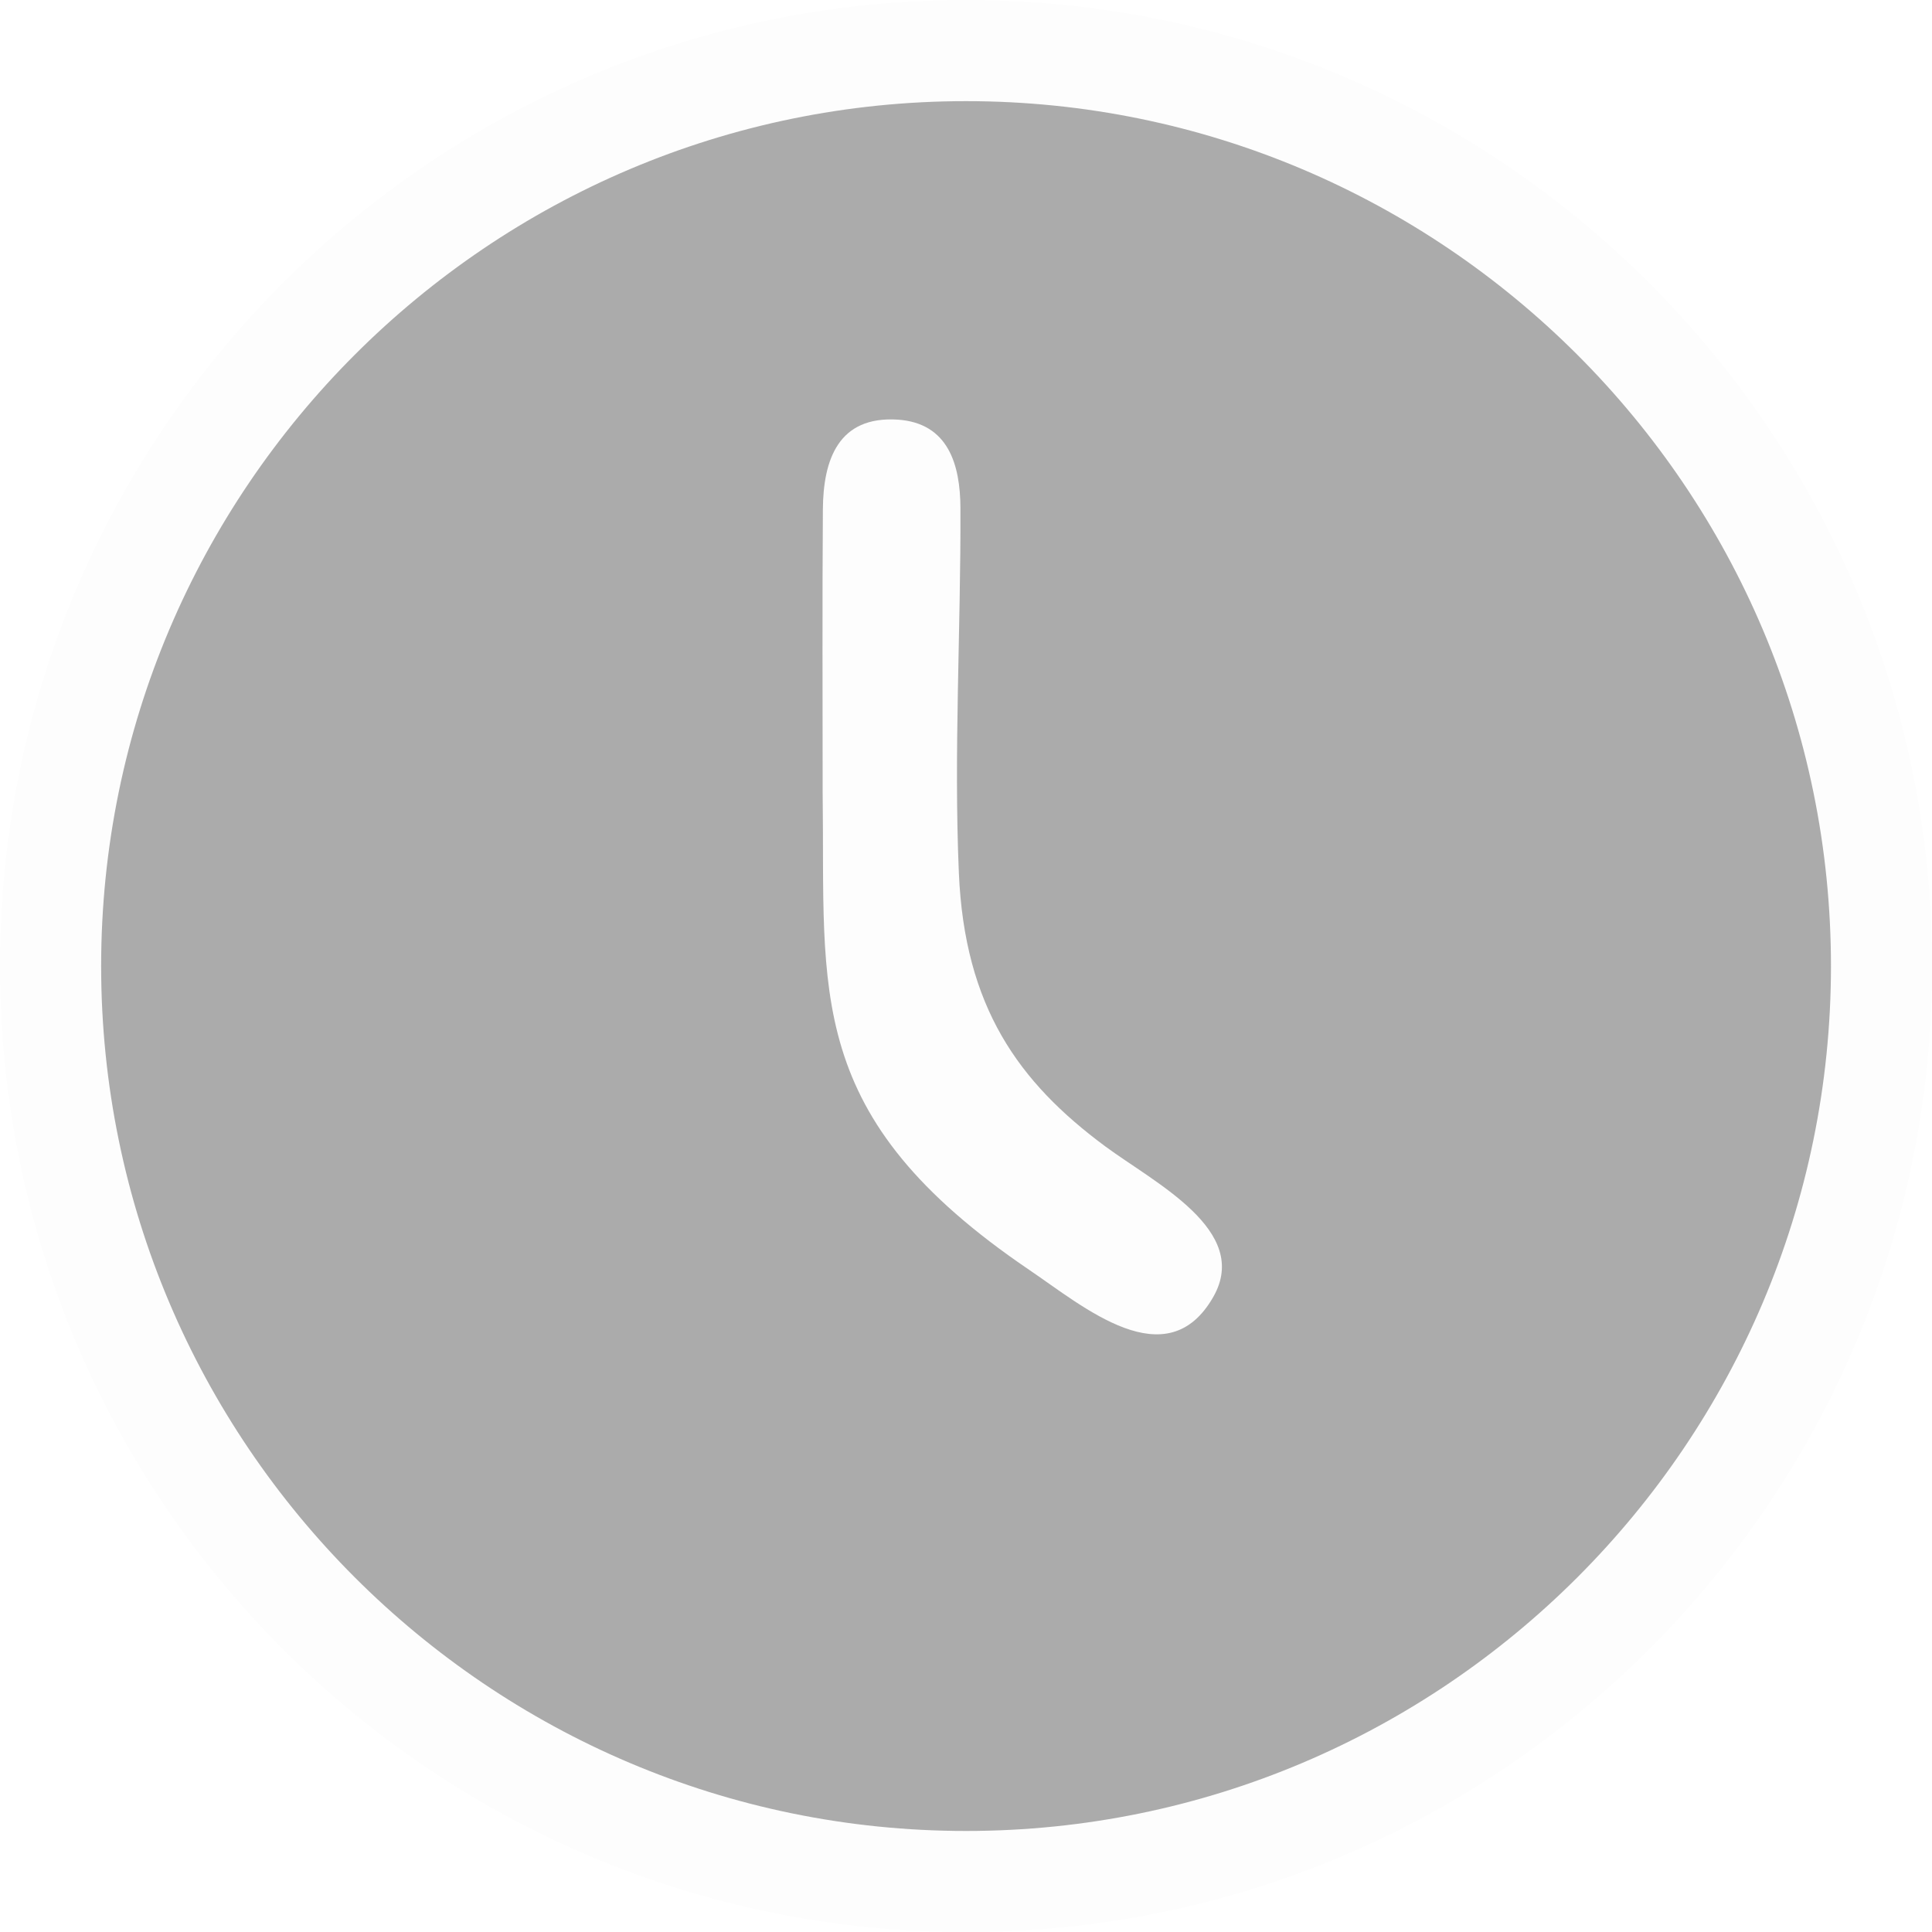
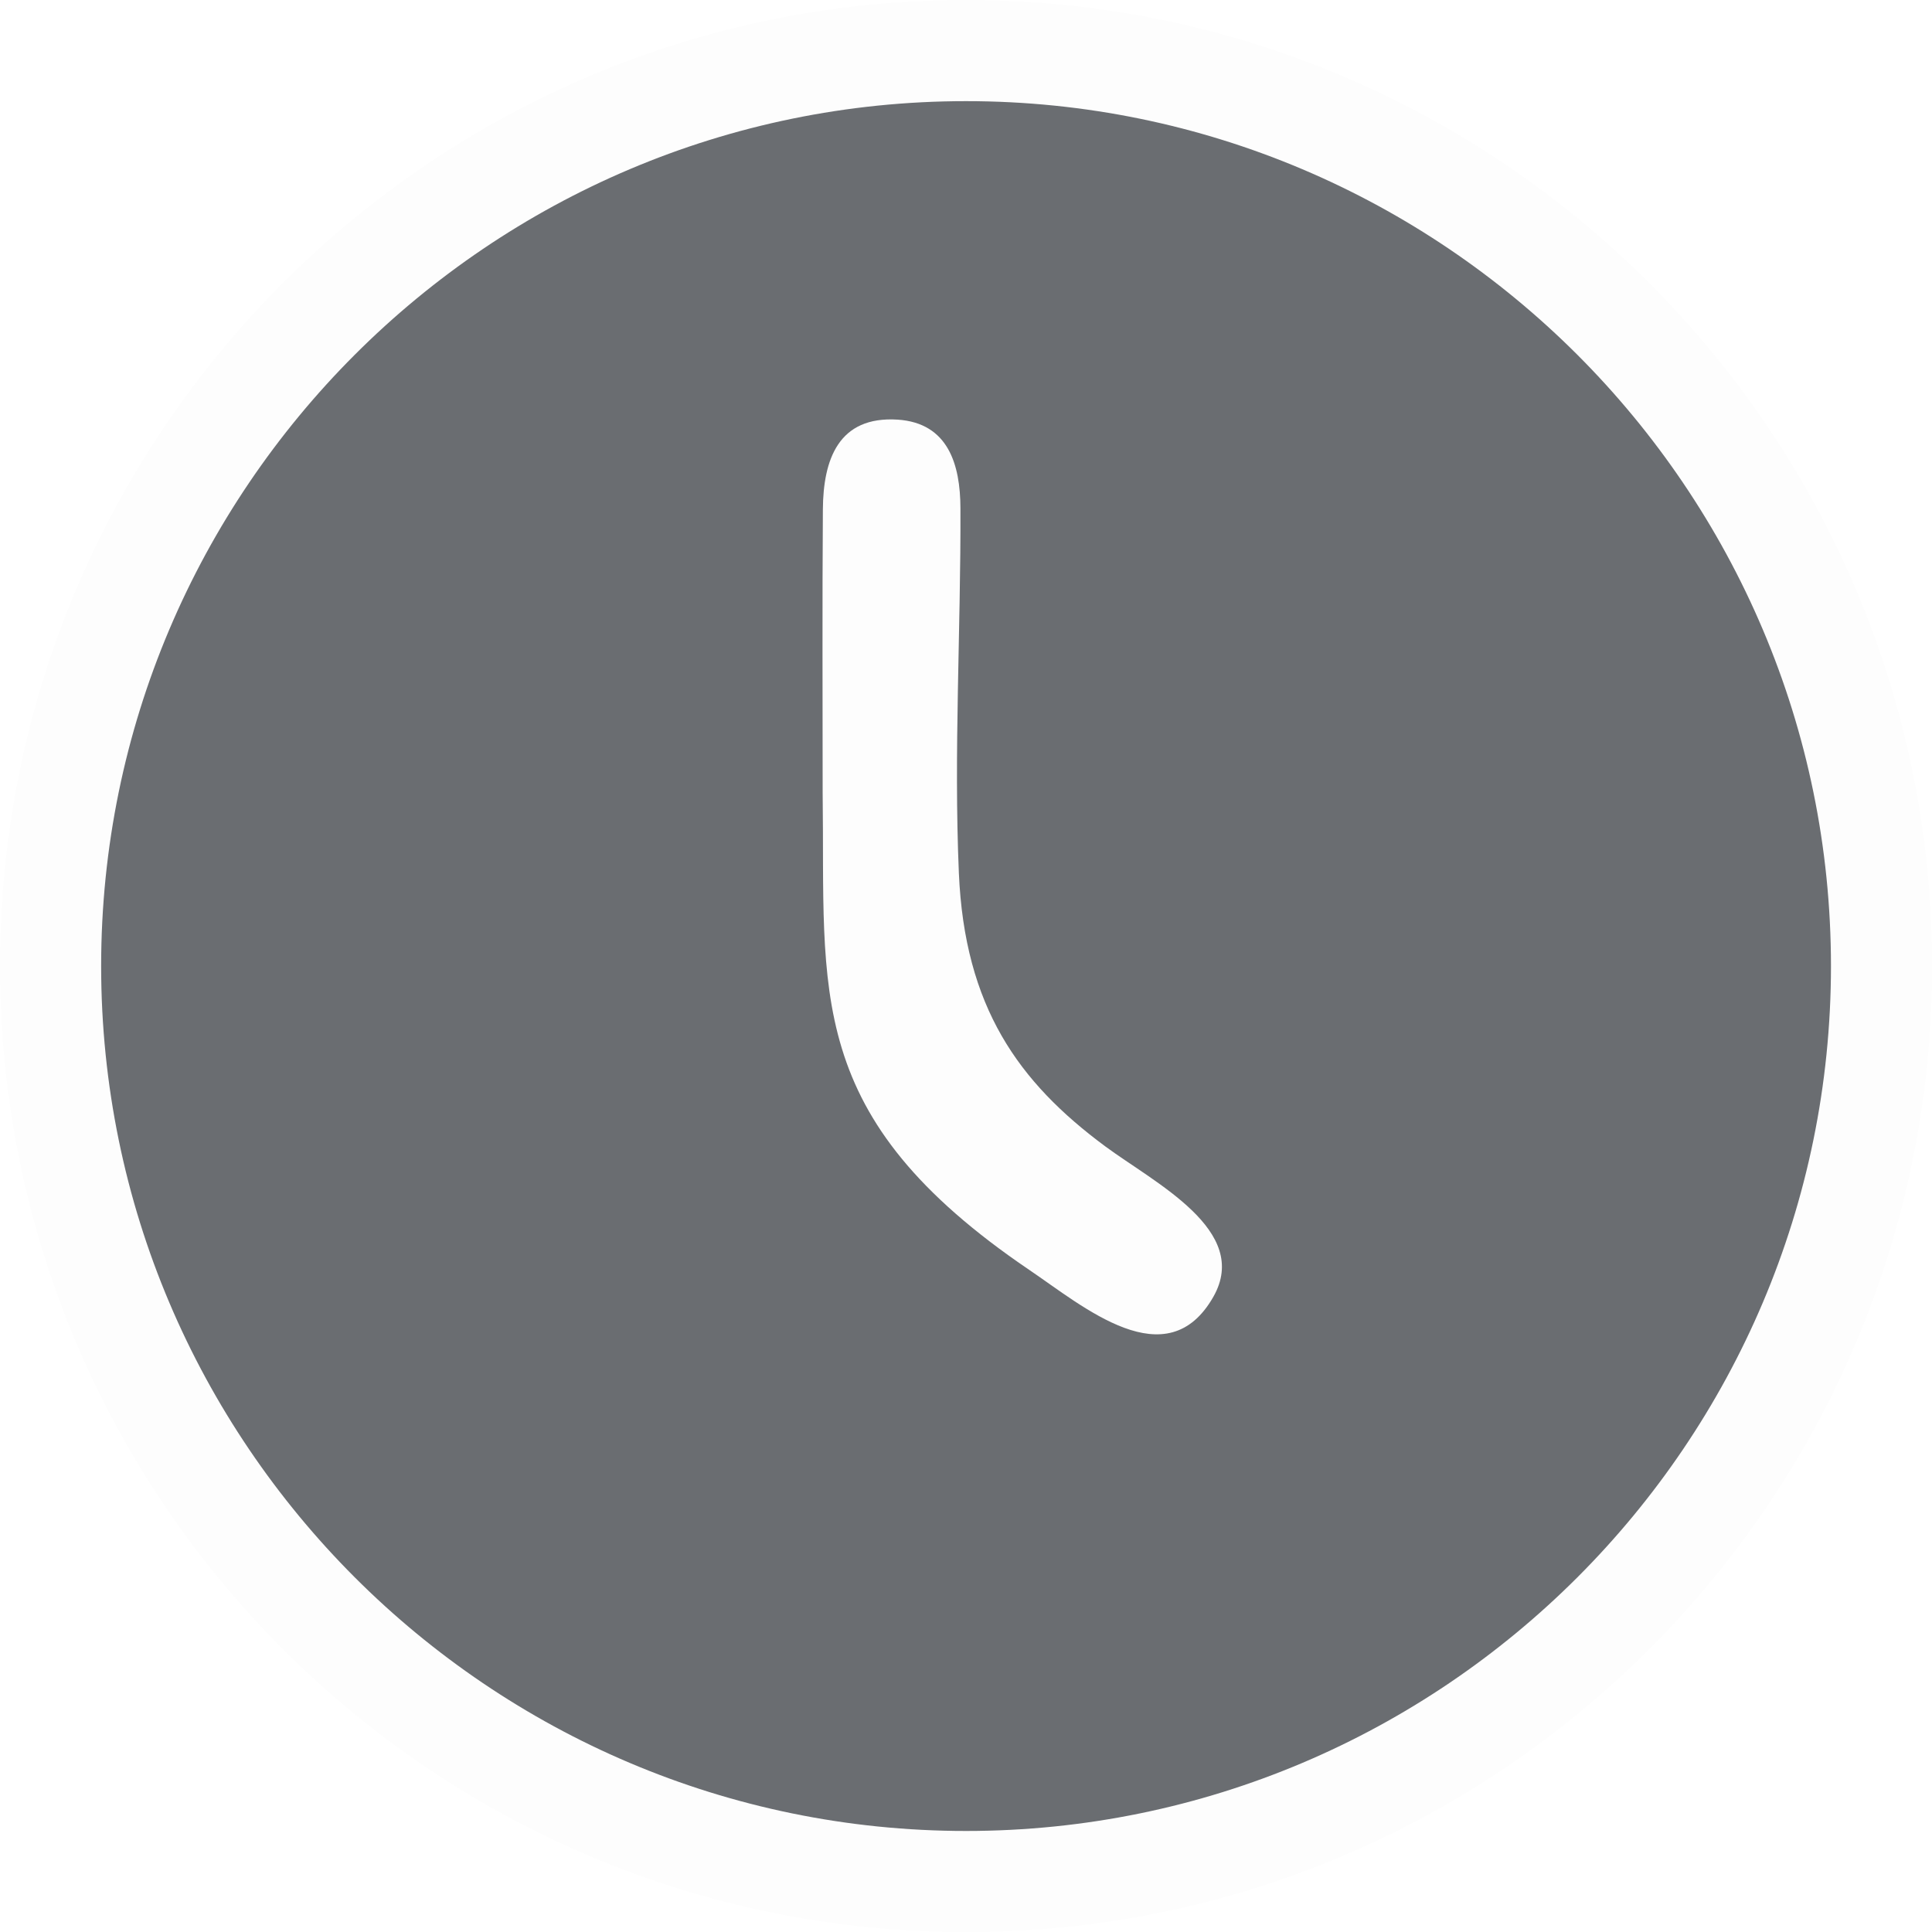
<svg xmlns="http://www.w3.org/2000/svg" id="Calque_2" data-name="Calque 2" viewBox="0 0 171.91 171.91">
  <defs>
    <style>
      .cls-1 {
        fill: #fdfdfd;
      }

      .cls-1, .cls-2 {
        stroke-width: 0px;
      }

      .cls-2 {
-         fill: #ababab;
+       fill:#6A6D71;
      }
    </style>
  </defs>
  <g id="Calque_1-2" data-name="Calque 1">
    <circle class="cls-2" cx="86.55" cy="85.78" r="79.02" />
    <path class="cls-1" d="m85.96,9c42.43,0,76.96,34.52,76.96,76.96s-34.52,76.96-76.96,76.96S9,128.39,9,85.96,43.52,9,85.96,9m0-9C38.48,0,0,38.48,0,85.96s38.48,85.96,85.96,85.96,85.96-38.48,85.96-85.96S133.43,0,85.96,0h0Z" />
    <path class="cls-1" d="m73.2,70.57c0-8.42-.04-16.83.02-25.25.03-4.43,1.39-8.32,6.66-7.98,4.48.3,5.57,3.97,5.58,7.89.04,10.82-.6,21.67-.14,32.44.51,11.94,5.31,18.62,13.02,24.33,4.45,3.29,12.97,7.49,9.63,13.38-4.14,7.29-11.55.89-16.38-2.38-20.19-13.69-18.15-24.67-18.39-42.44Z" />
  </g>
</svg>
